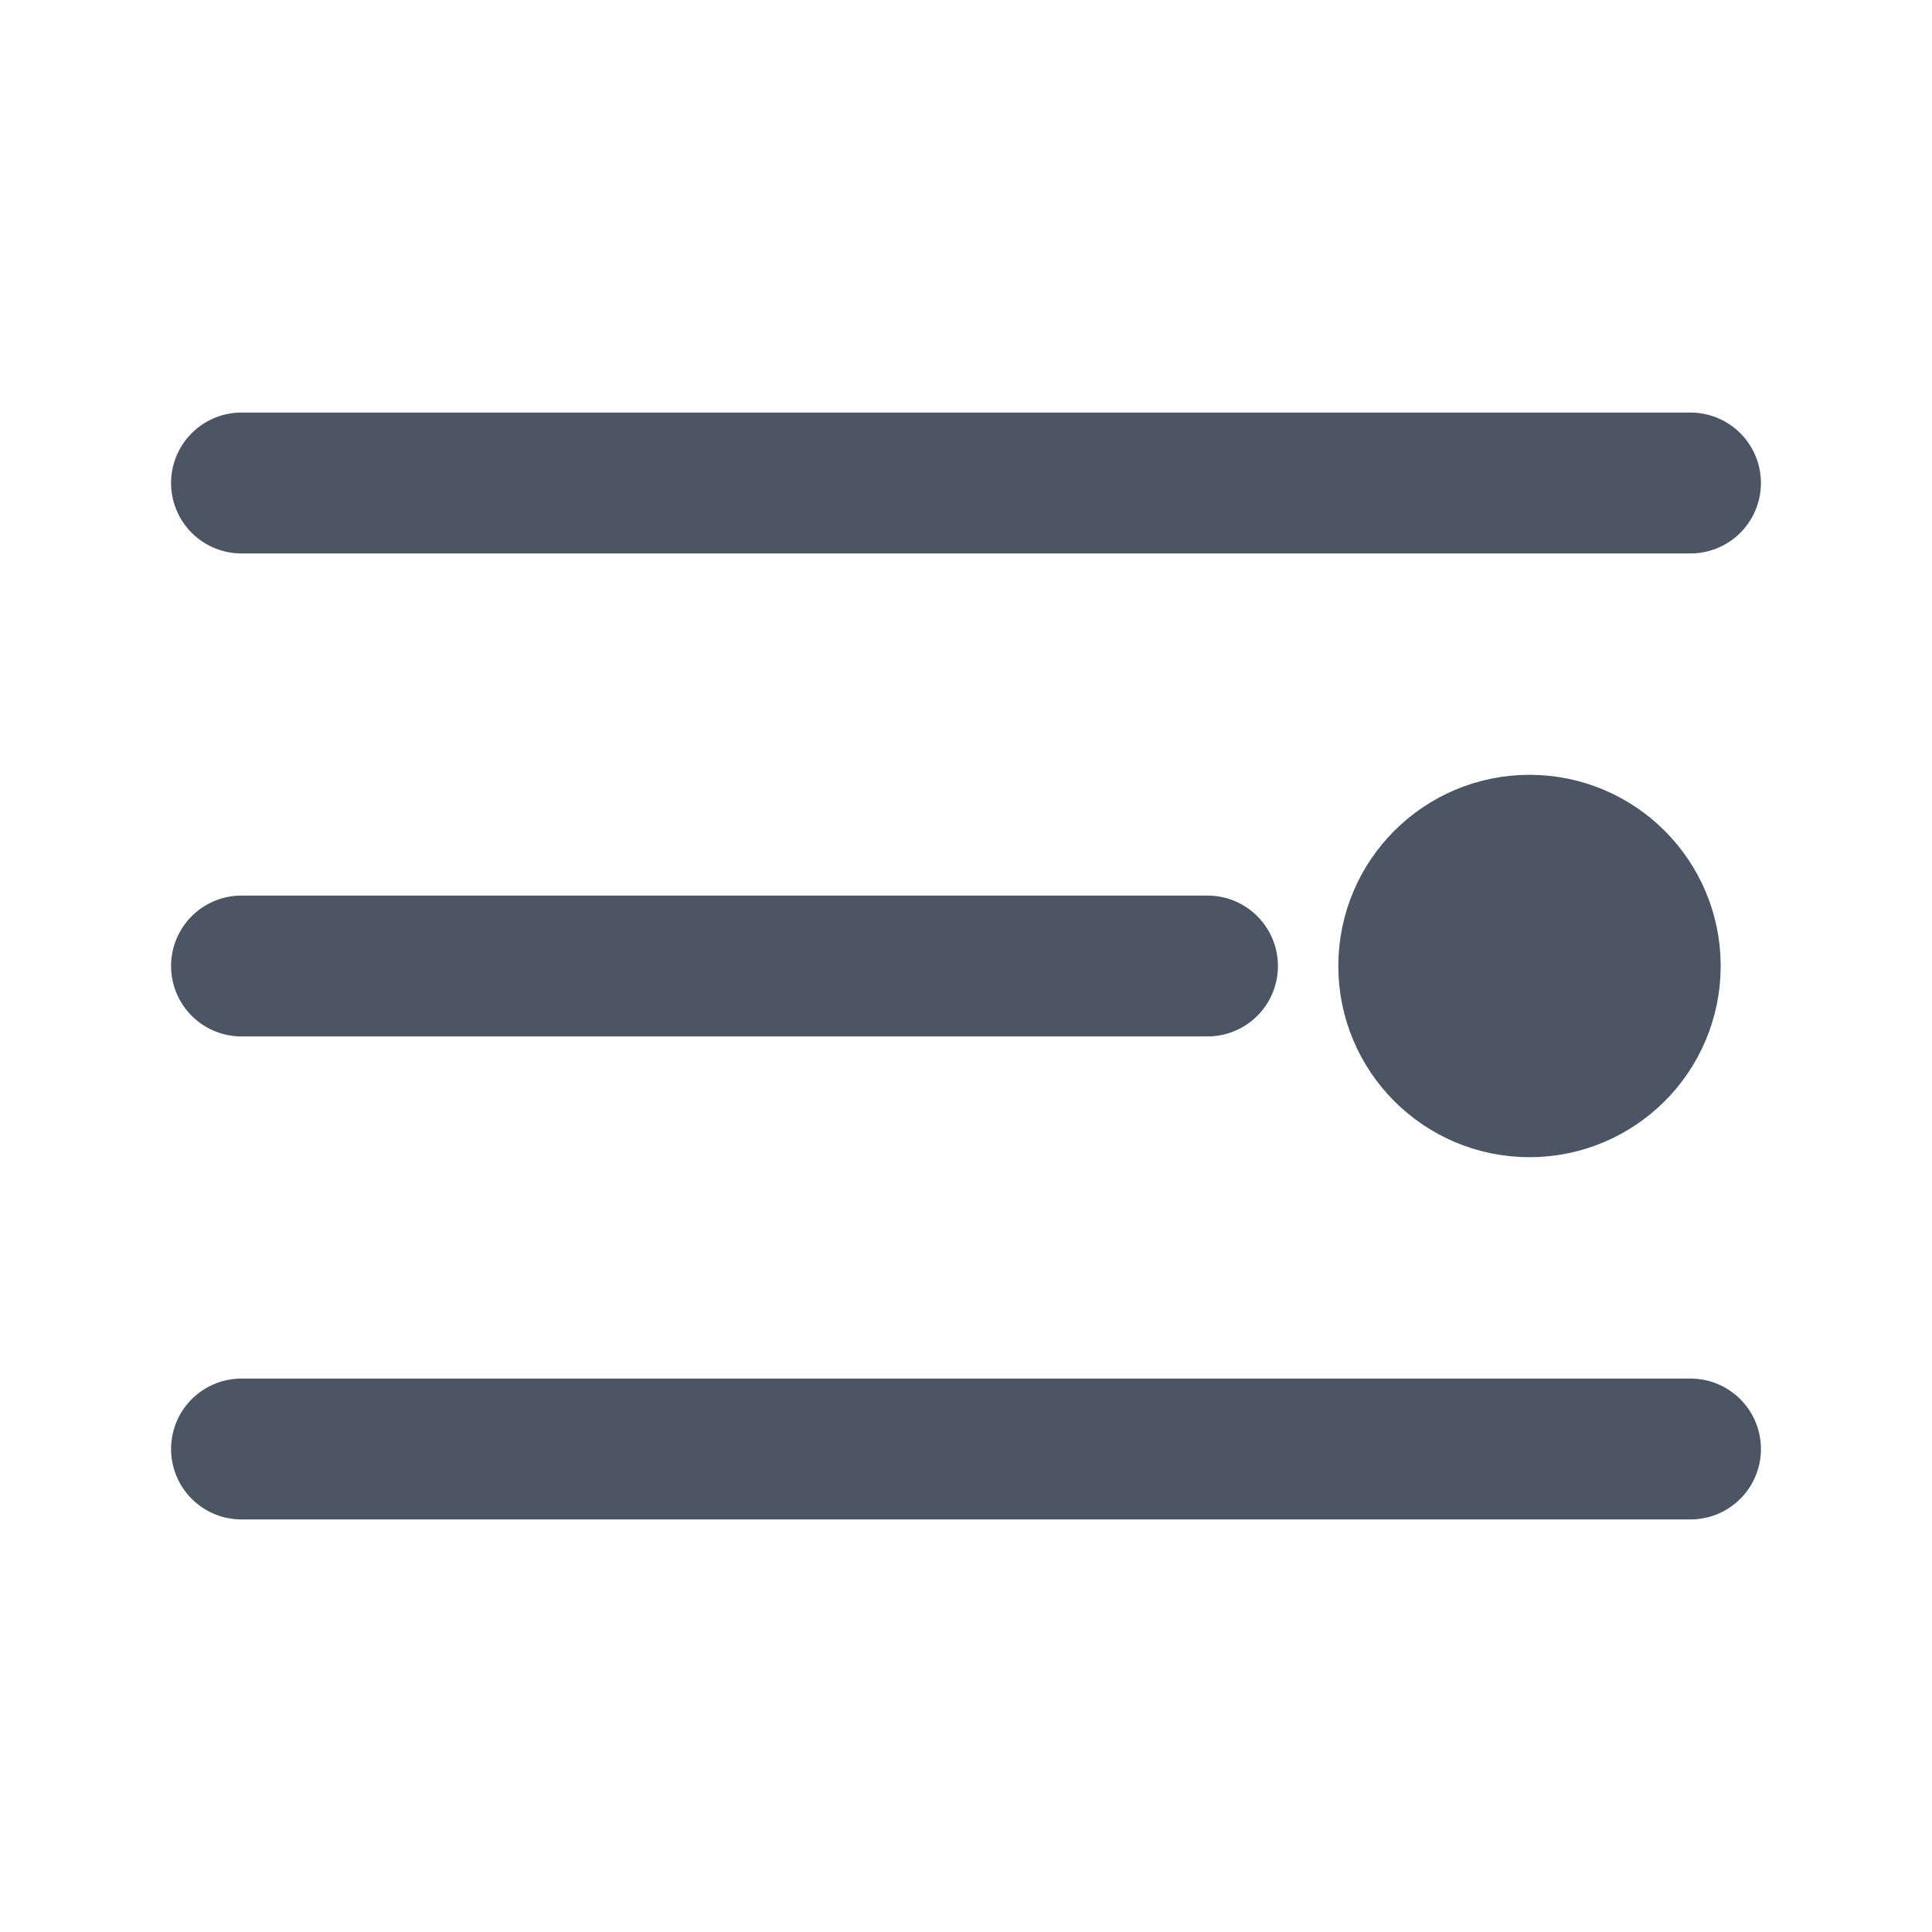
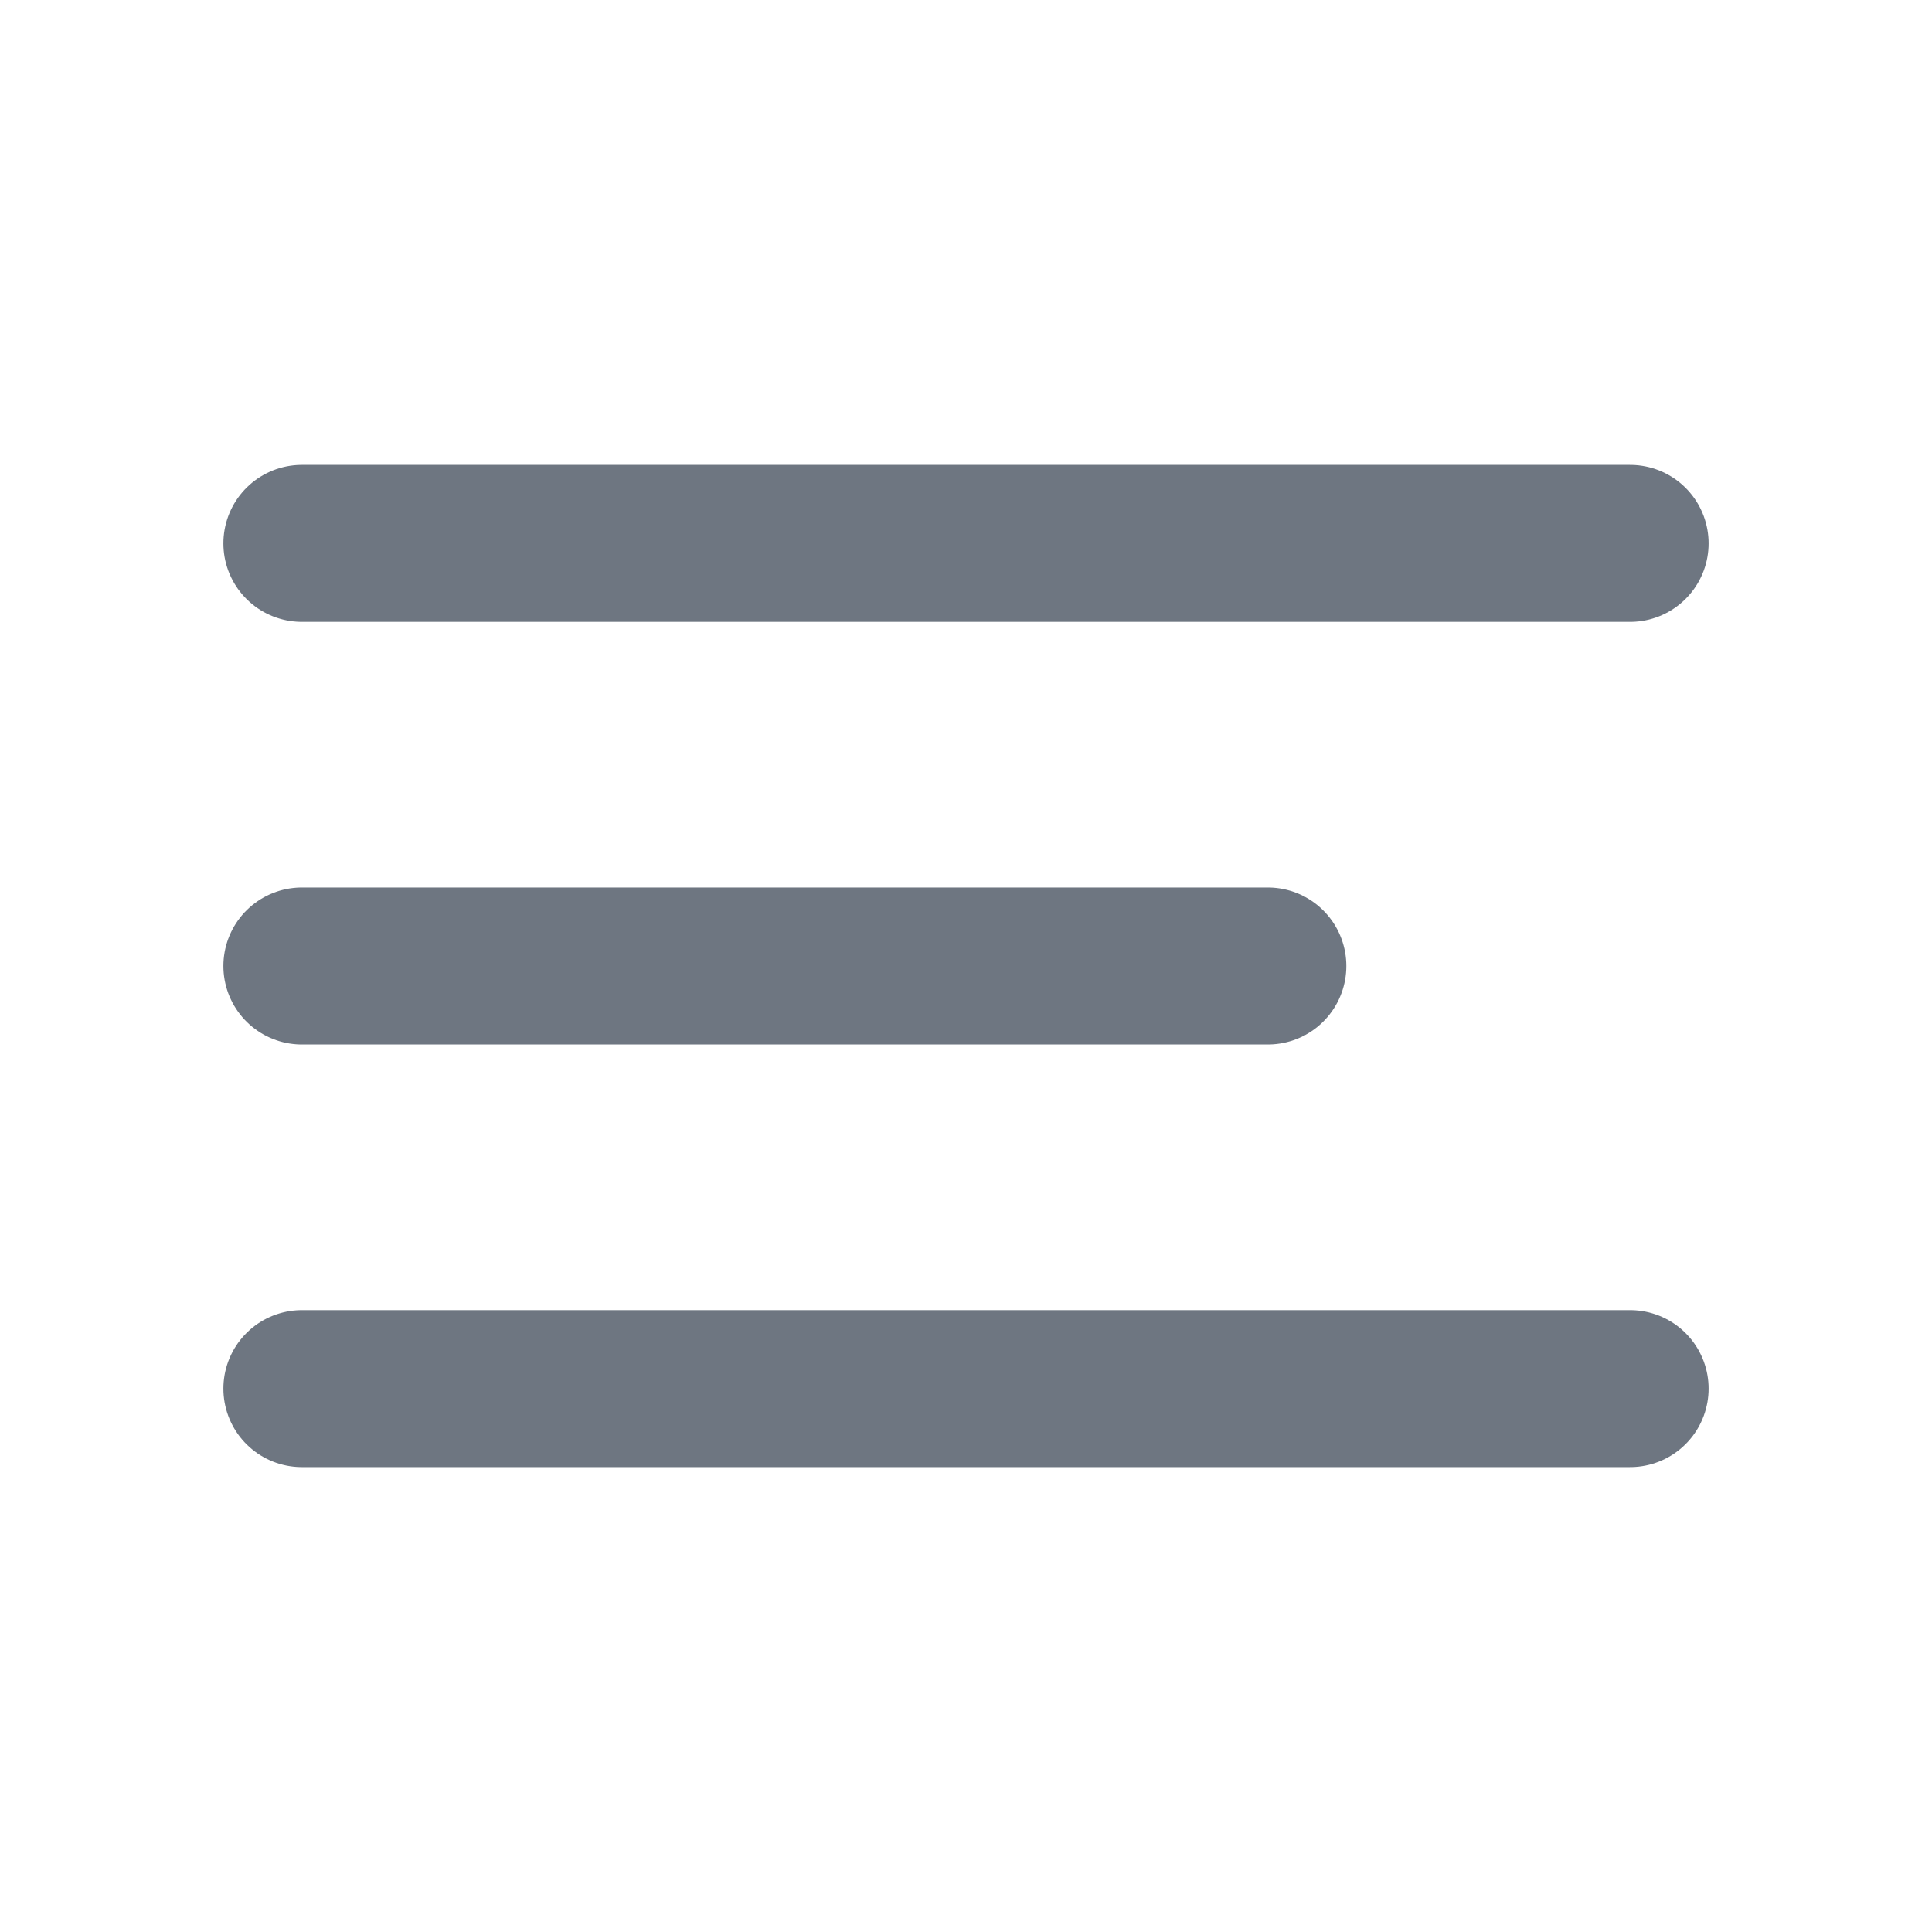
- <svg xmlns="http://www.w3.org/2000/svg" viewBox="0 0 24 24" width="24" height="24" fill="none" stroke="#4B5563" stroke-width="1.75" stroke-linecap="round" stroke-linejoin="round">
-   <path d="M3 6h18M3 12h12M3 18h18" />
-   <circle cx="19" cy="12" r="1.5" fill="#4B5563" />
+ <svg xmlns="http://www.w3.org/2000/svg" viewBox="0 0 16 16" width="16" height="16" fill="none" stroke="#6E7681" stroke-width="1.3" stroke-linecap="round">
+   <path d="M2.5 4.5h11M2.5 8h8M2.5 11.5h11" />
</svg>
